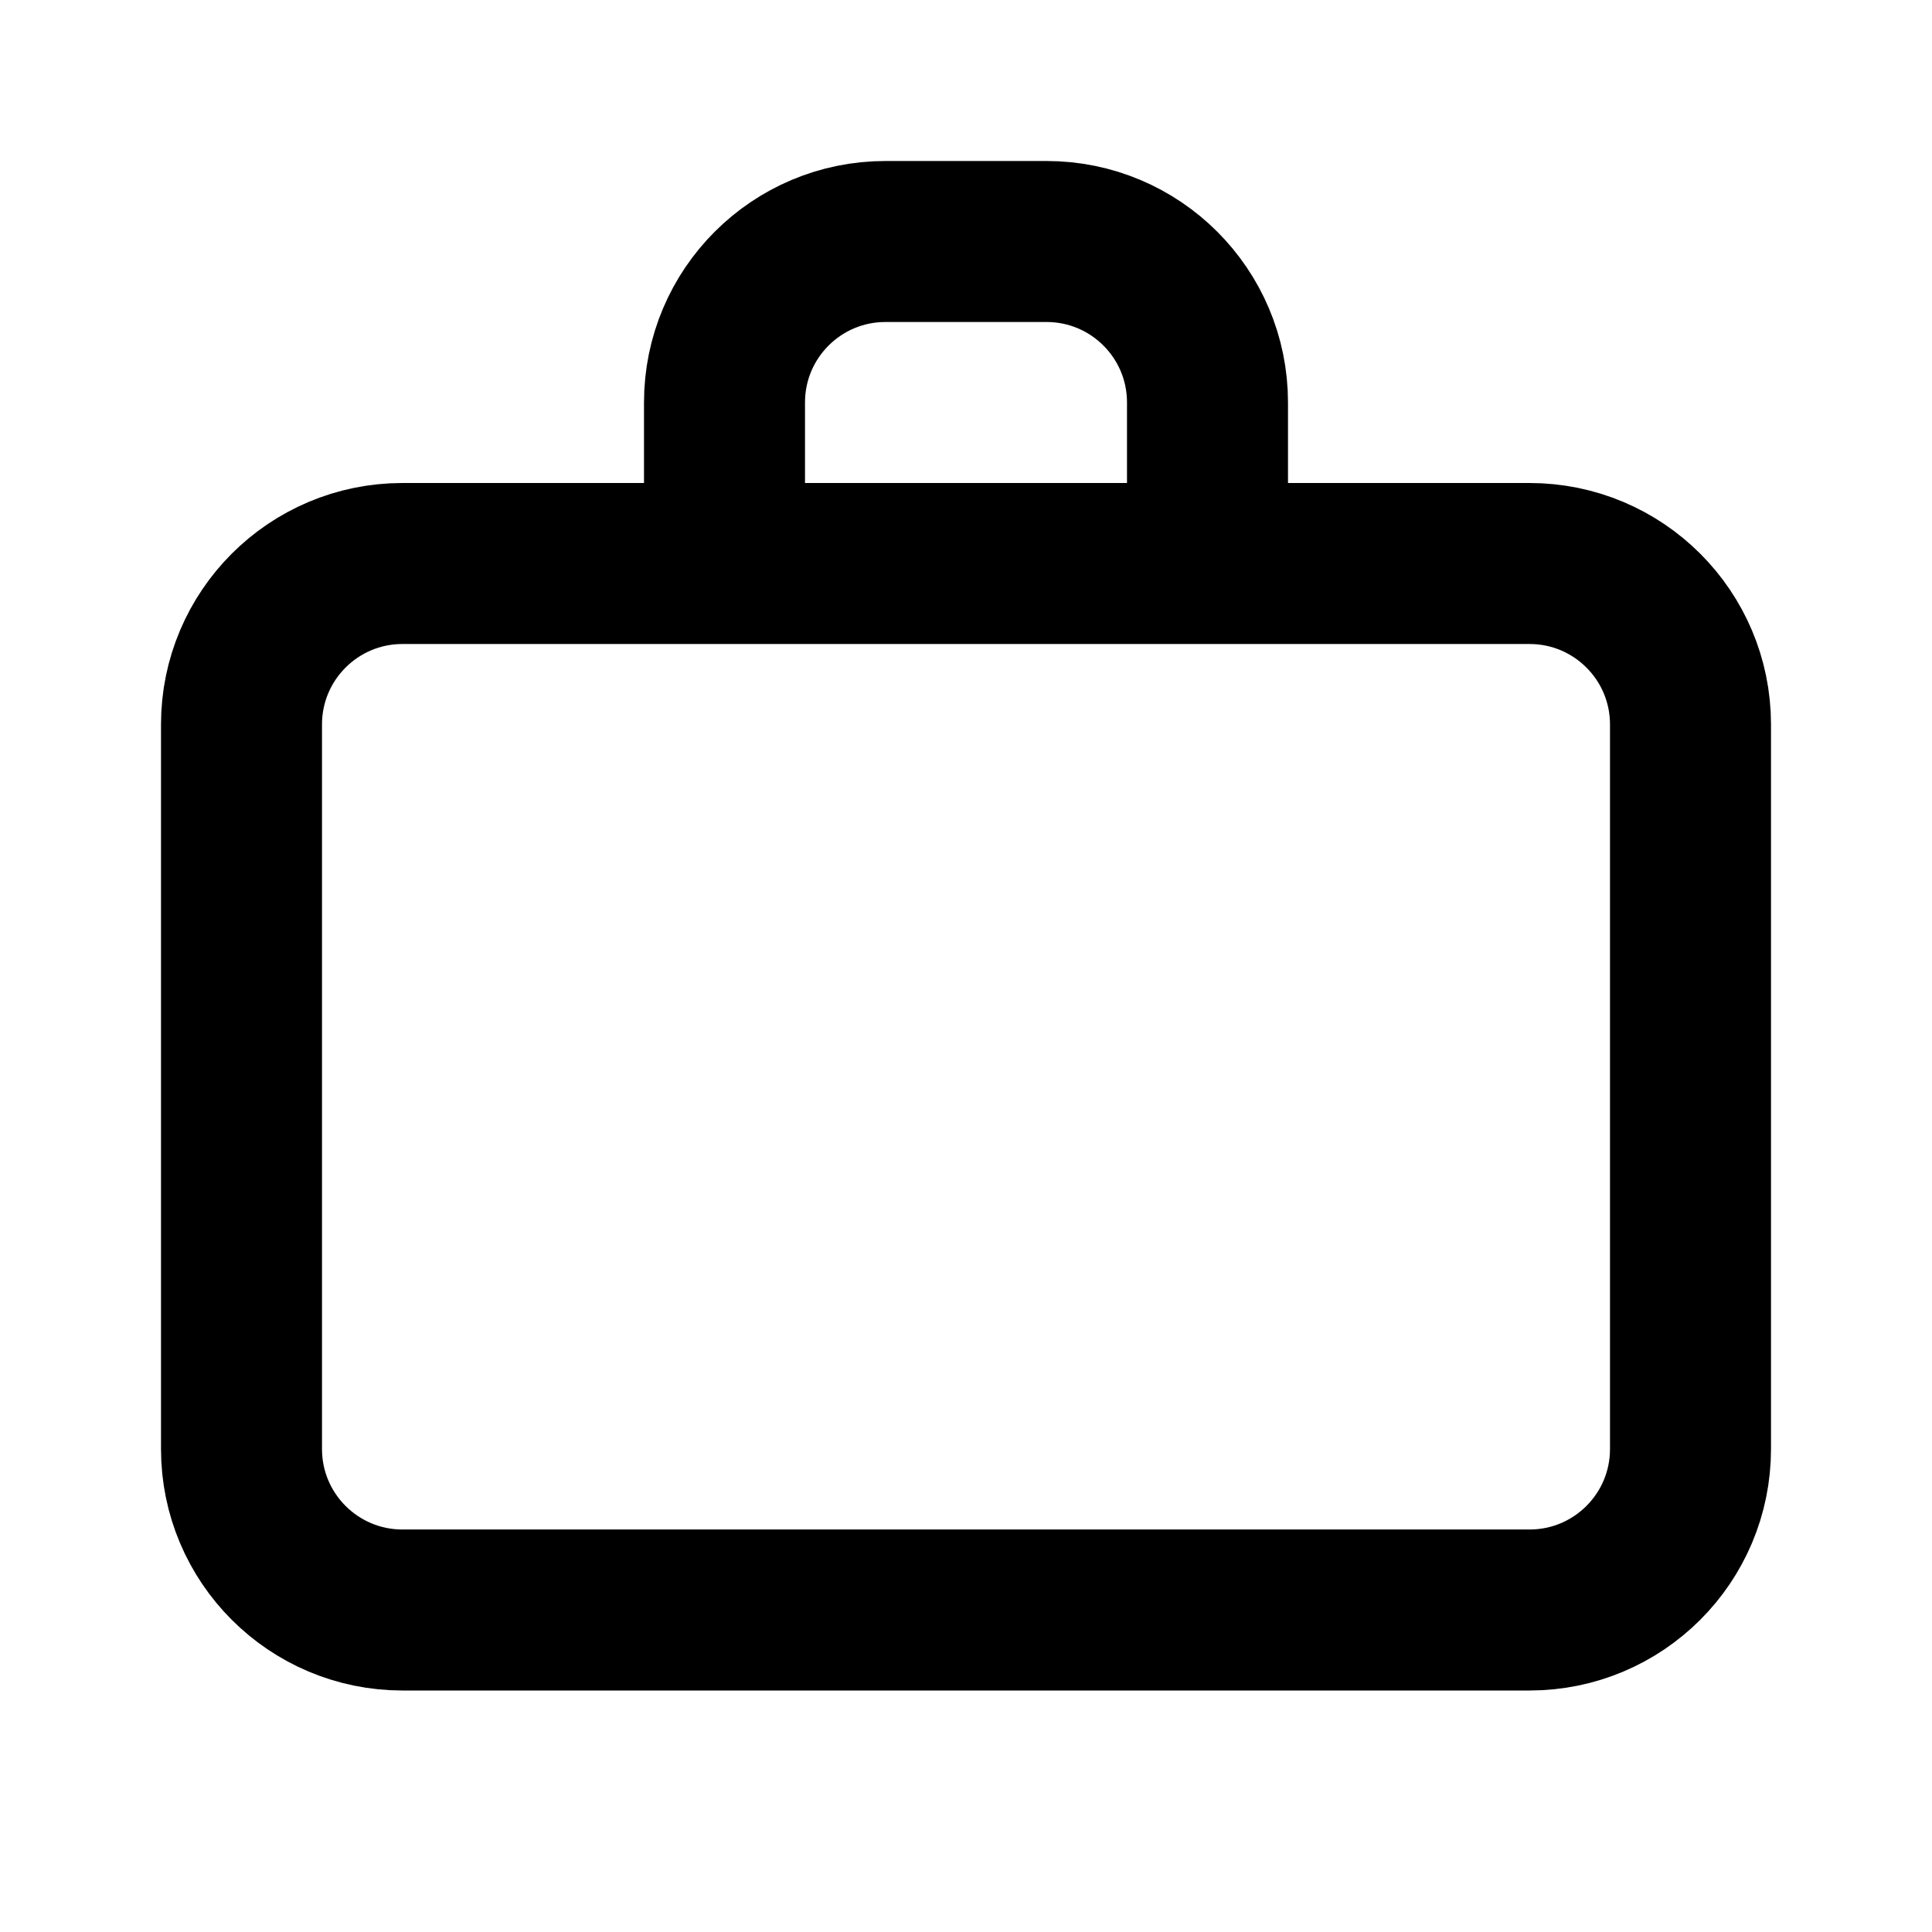
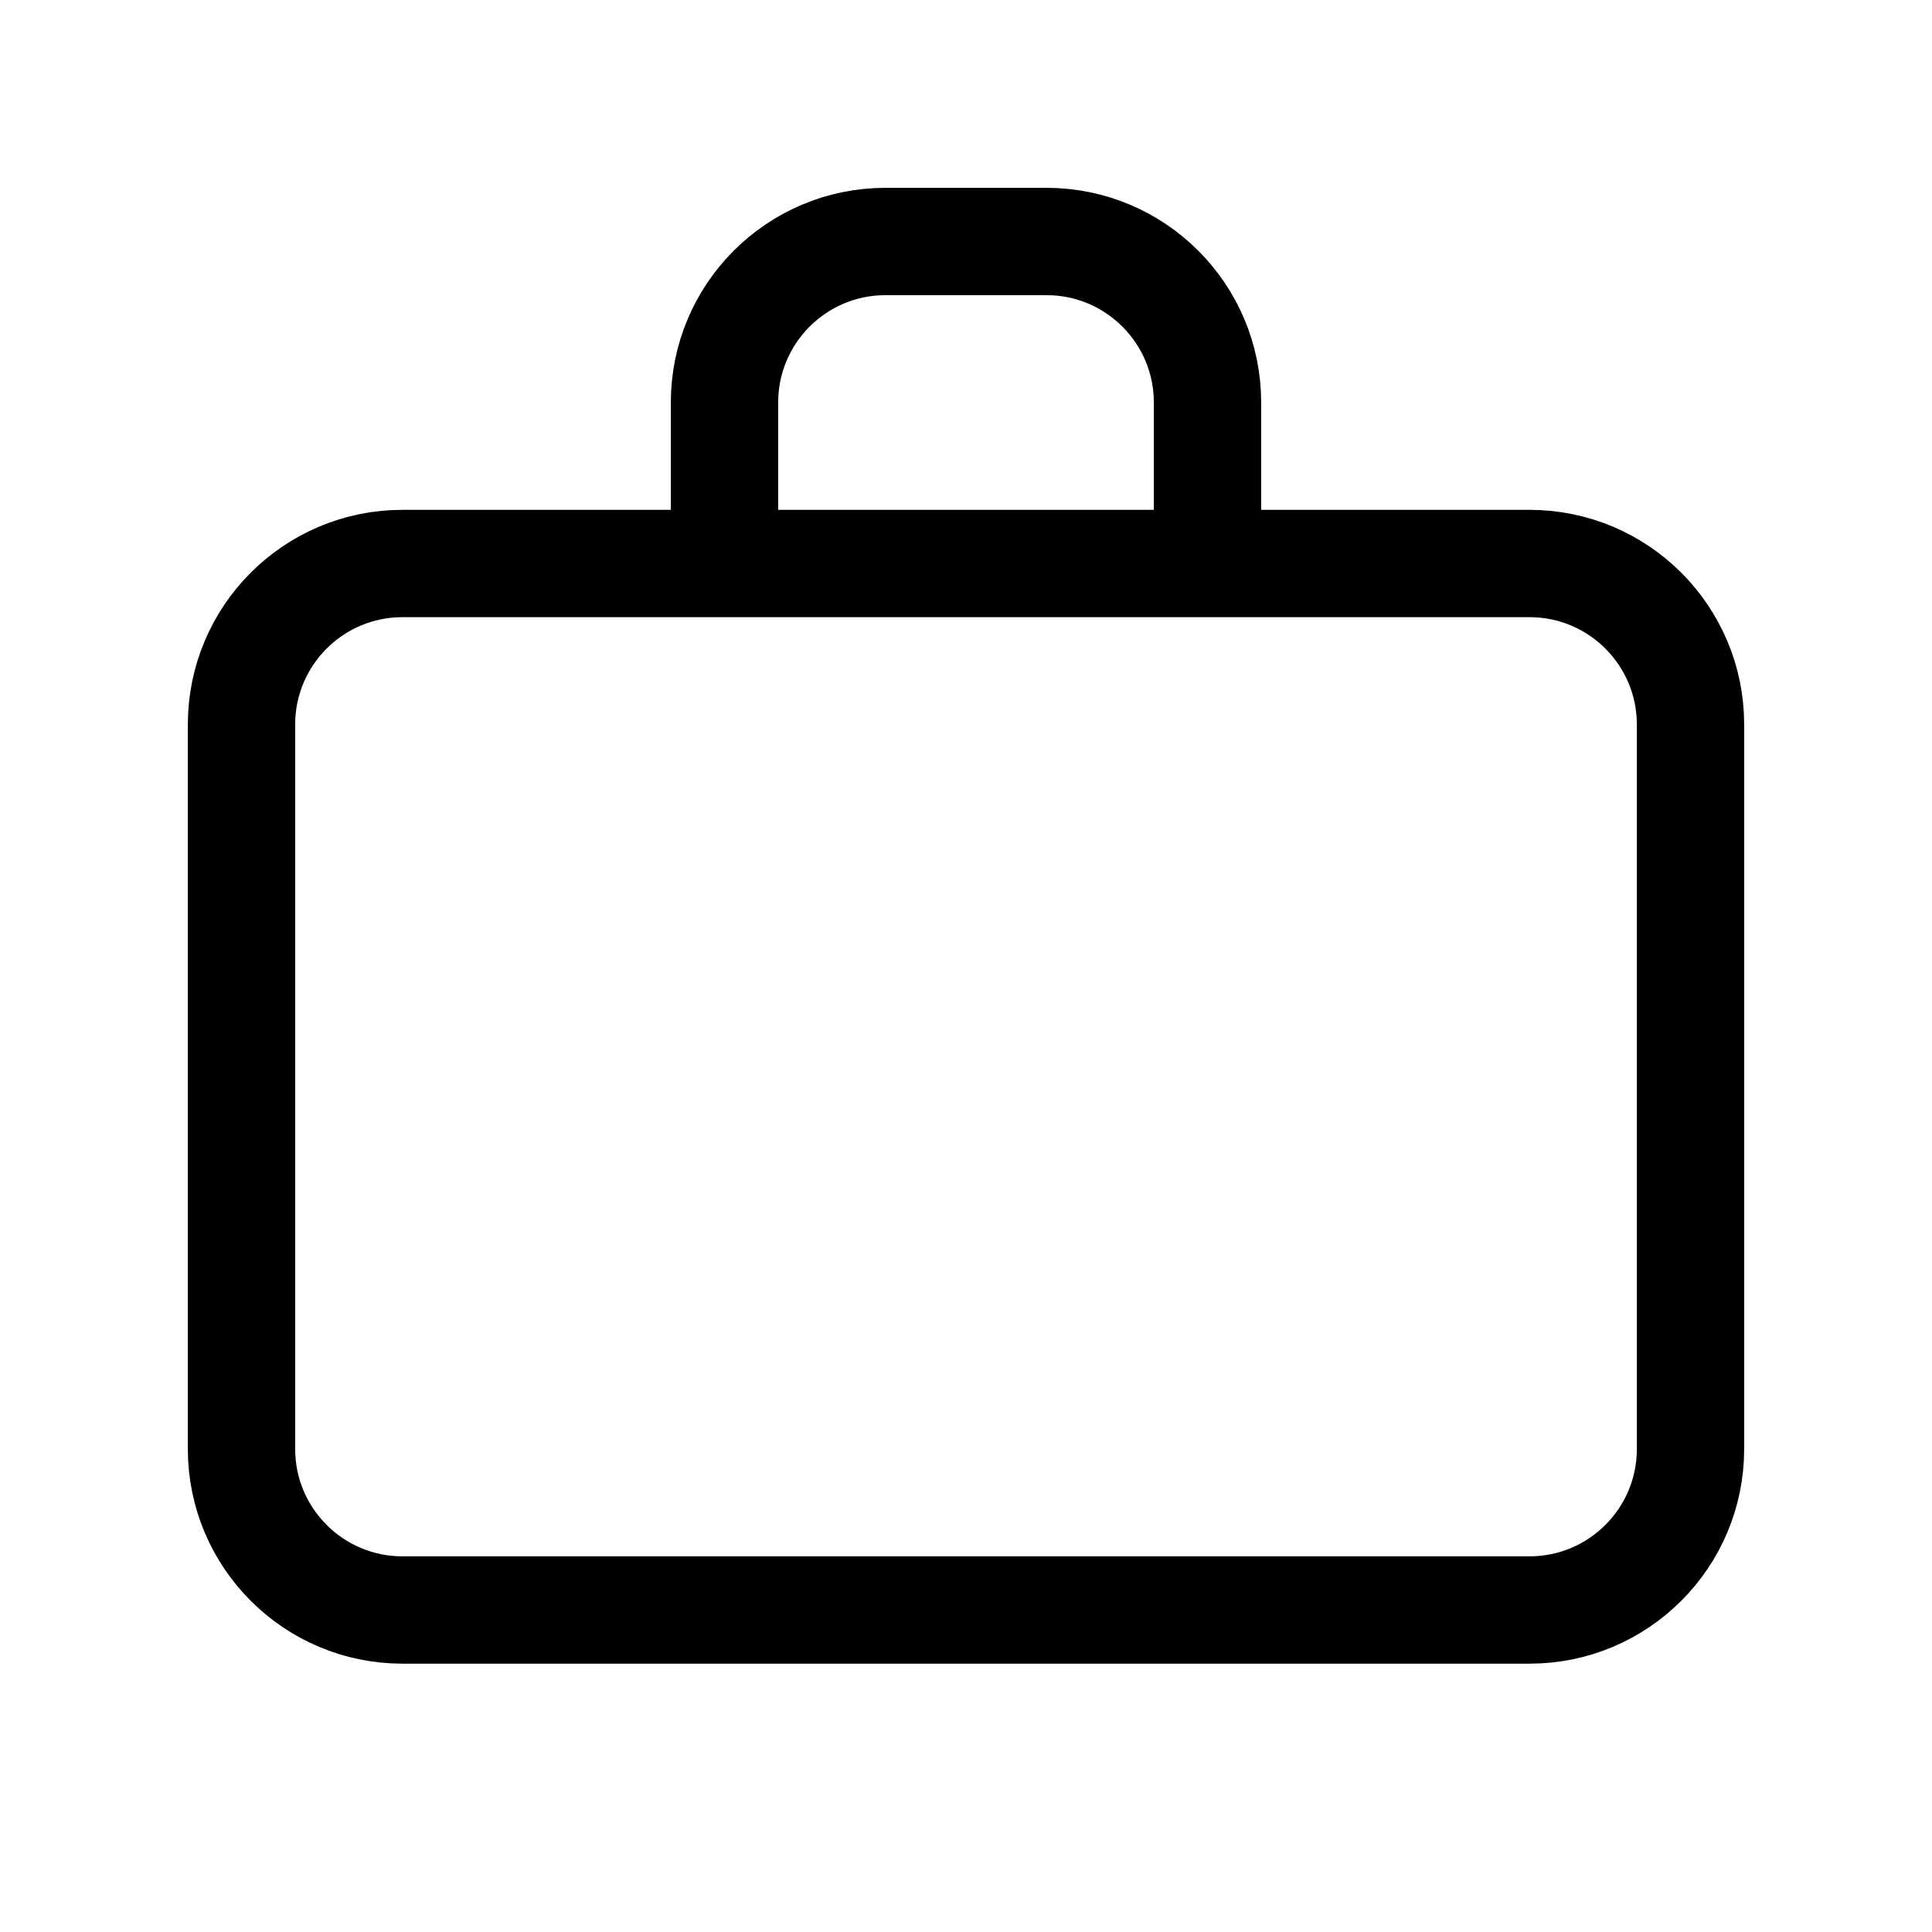
- <svg xmlns="http://www.w3.org/2000/svg" width="64px" height="64px" viewBox="0 0 24 24" fill="none">
-   <g id="SVGRepo_bgCarrier" stroke-width="0" />
-   <g id="SVGRepo_tracerCarrier" stroke-linecap="round" stroke-linejoin="round" />
-   <g id="SVGRepo_iconCarrier">
-     <path d="M9 7H5C3.895 7 3 7.895 3 9V18C3 19.105 3.895 20 5 20H19C20.105 20 21 19.105 21 18V9C21 7.895 20.105 7 19 7H15M9 7V5C9 3.895 9.895 3 11 3H13C14.105 3 15 3.895 15 5V7M9 7H15" stroke="#000000" stroke-width="2" stroke-linecap="round" stroke-linejoin="round" />
-   </g>
+ <svg xmlns="http://www.w3.org/2000/svg" width="54" height="54" viewBox="0 0 54 54" fill="none">
+   <path d="M20.25 15.75H11.25C8.765 15.75 6.75 17.765 6.75 20.25V40.5C6.75 42.985 8.765 45 11.25 45H42.75C45.235 45 47.25 42.985 47.25 40.5V20.25C47.25 17.765 45.235 15.75 42.75 15.75H33.75M20.25 15.75V11.25C20.25 8.765 22.265 6.75 24.75 6.75H29.25C31.735 6.75 33.75 8.765 33.75 11.25V15.75M20.25 15.75H33.75" stroke="black" stroke-width="3" stroke-linecap="round" stroke-linejoin="round" />
</svg>
